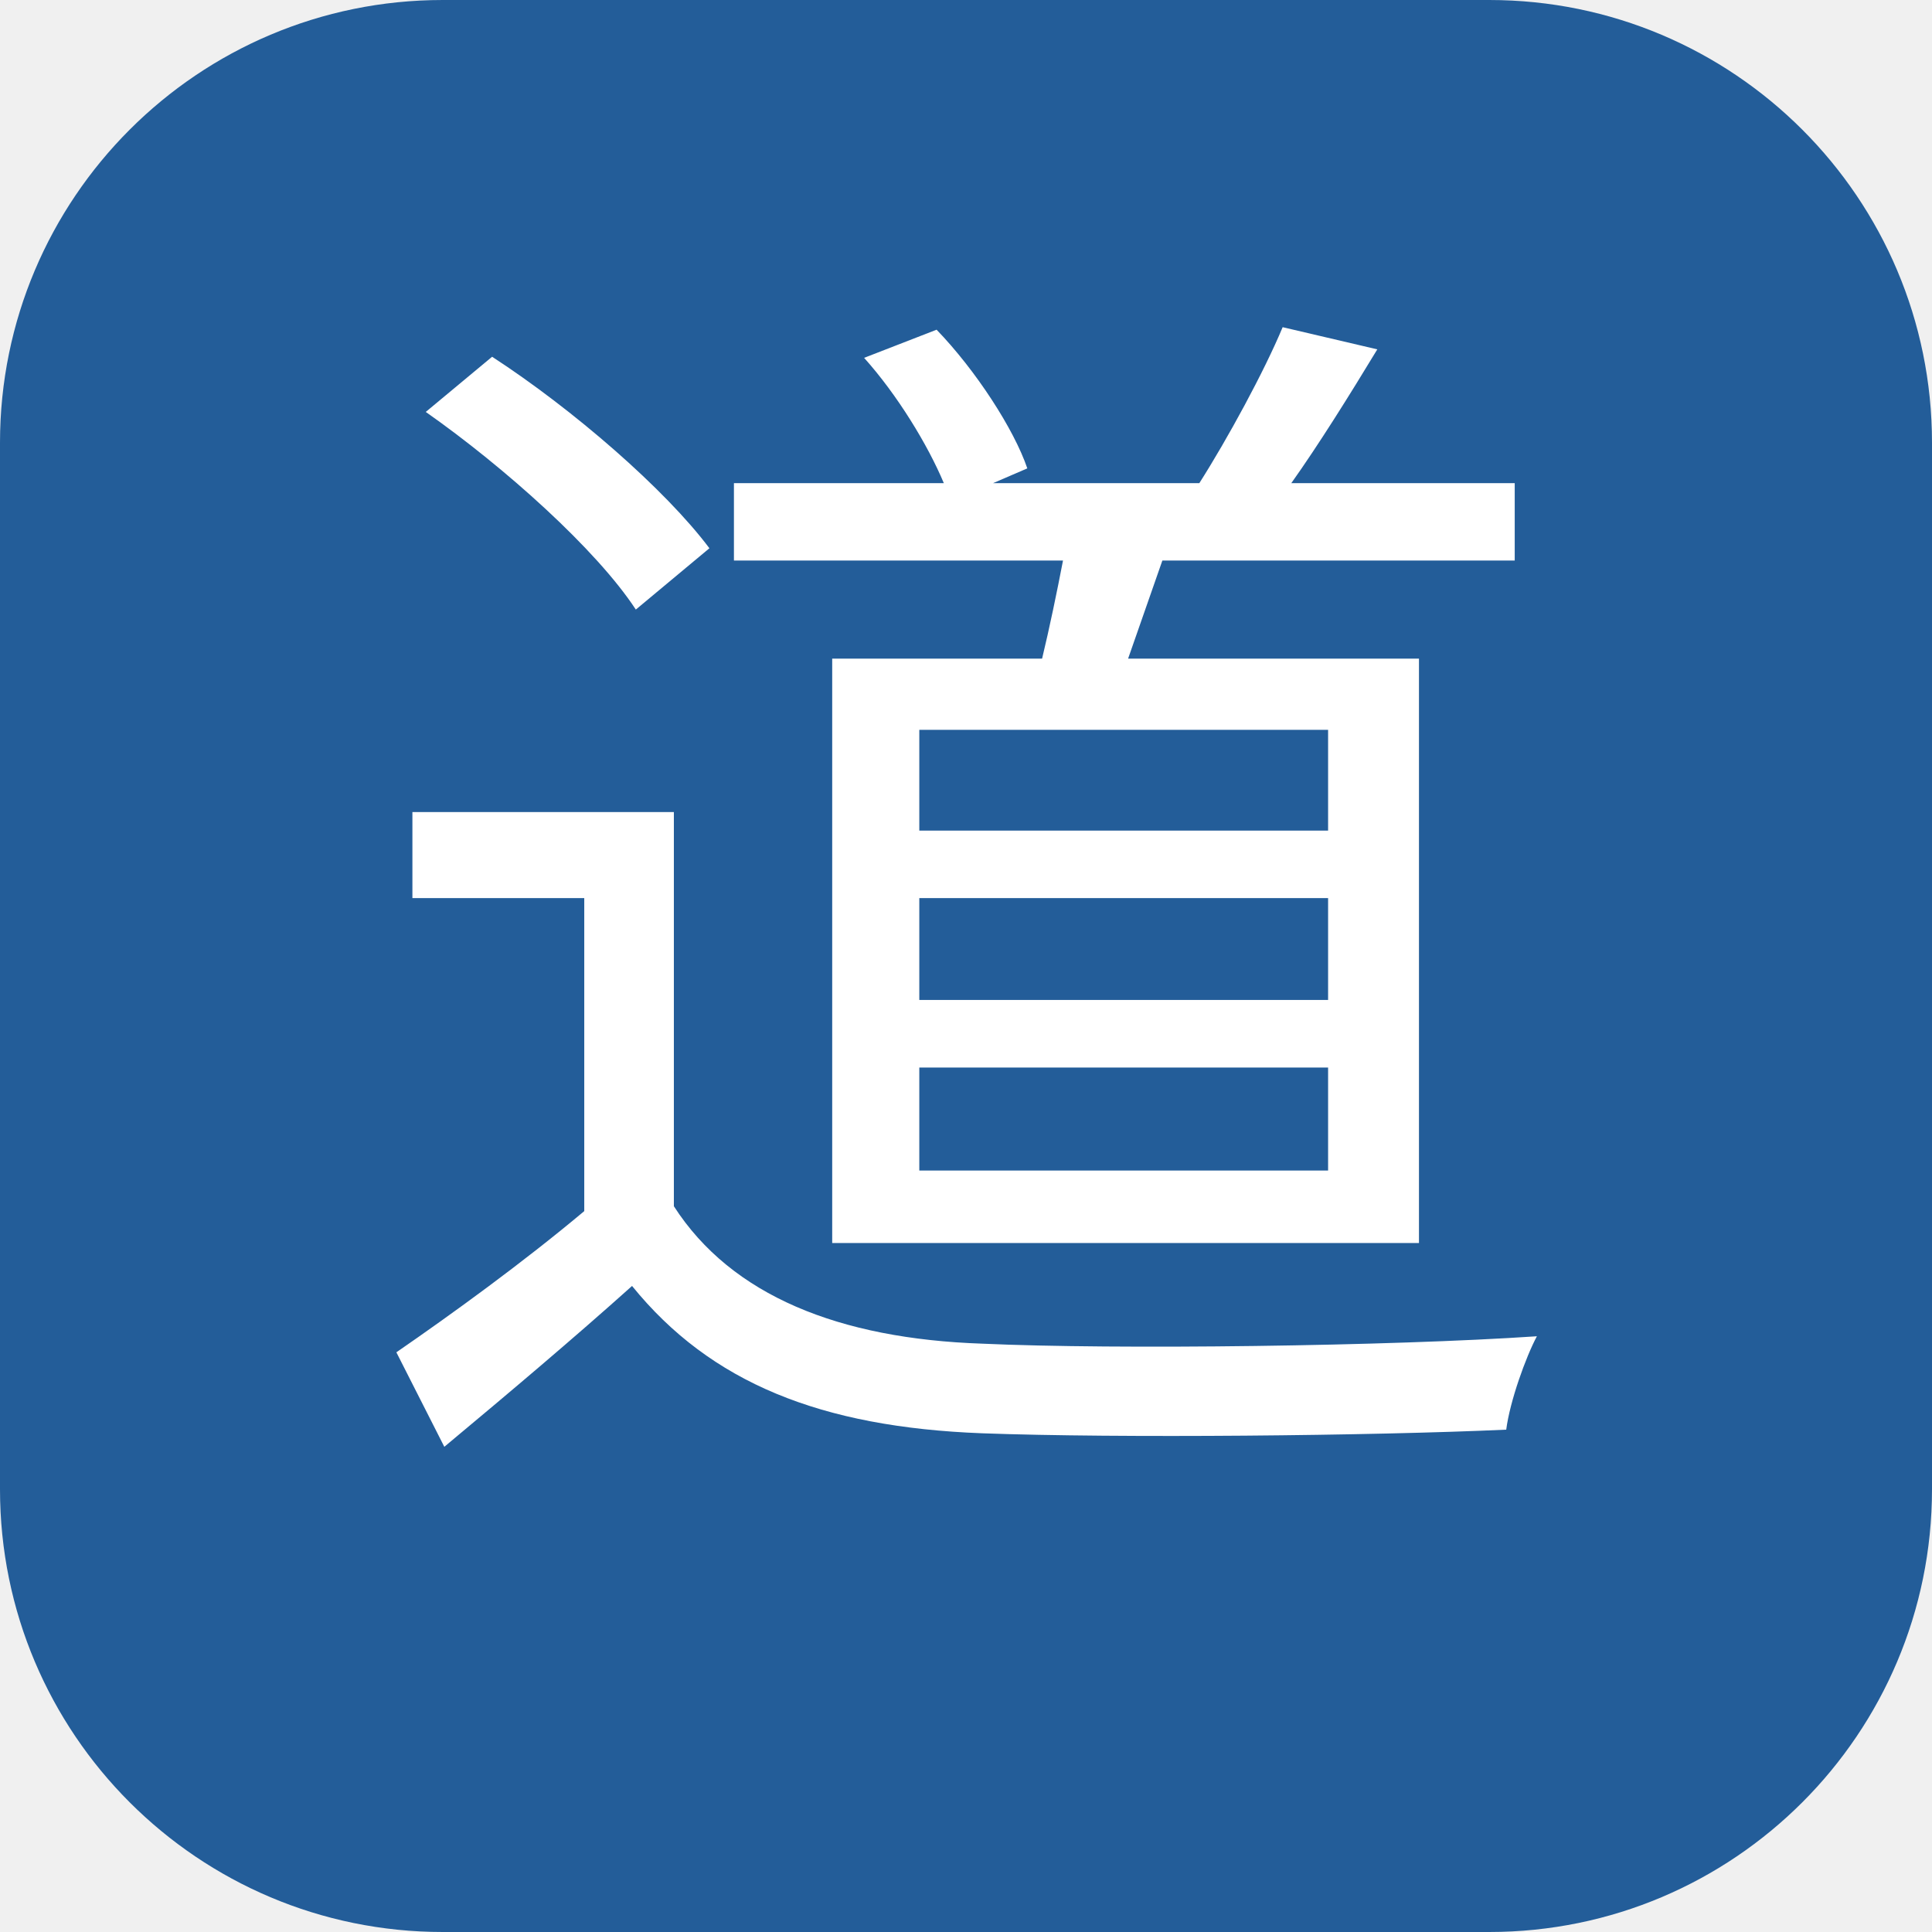
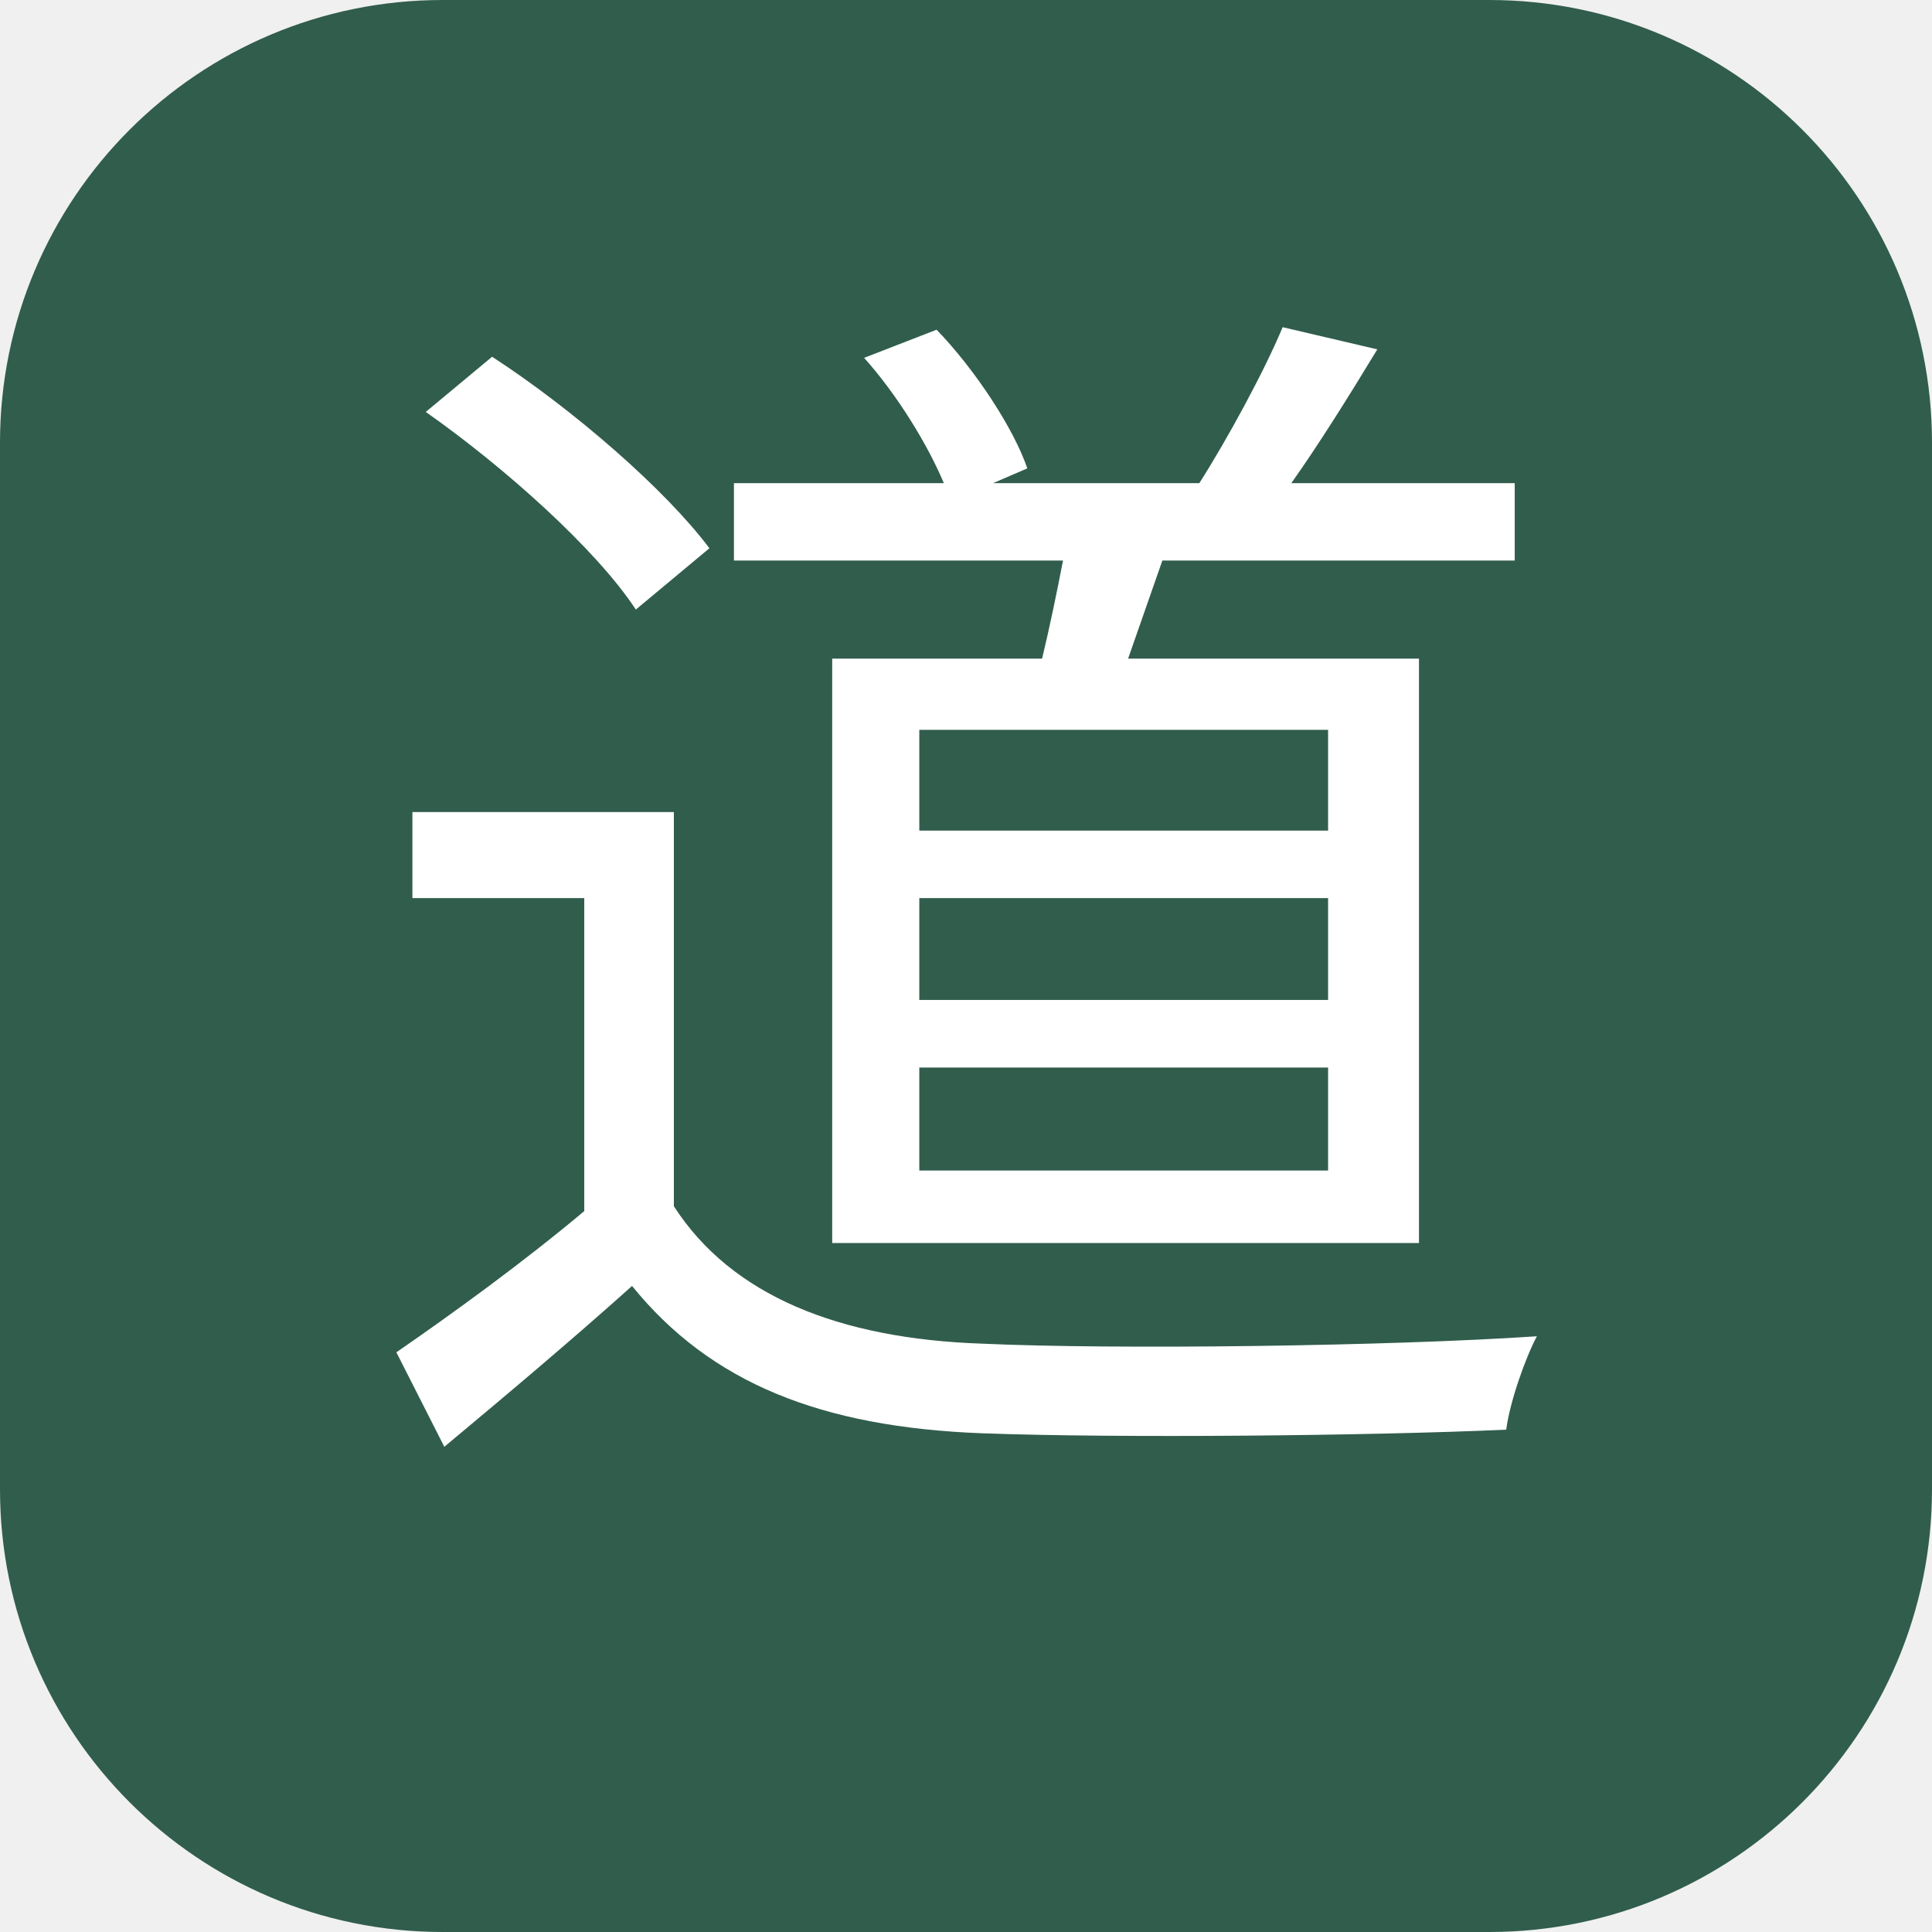
<svg xmlns="http://www.w3.org/2000/svg" viewBox="0 0 192 192">
-   <rect width="192" height="192" rx="44" fill="#235d99" />
+   <rect width="192" height="192" rx="44" fill="#315d4d" />
  <text x="96" y="135" text-anchor="middle" fill="#ffffff" font-size="122" font-family="serif">道</text>
</svg>
